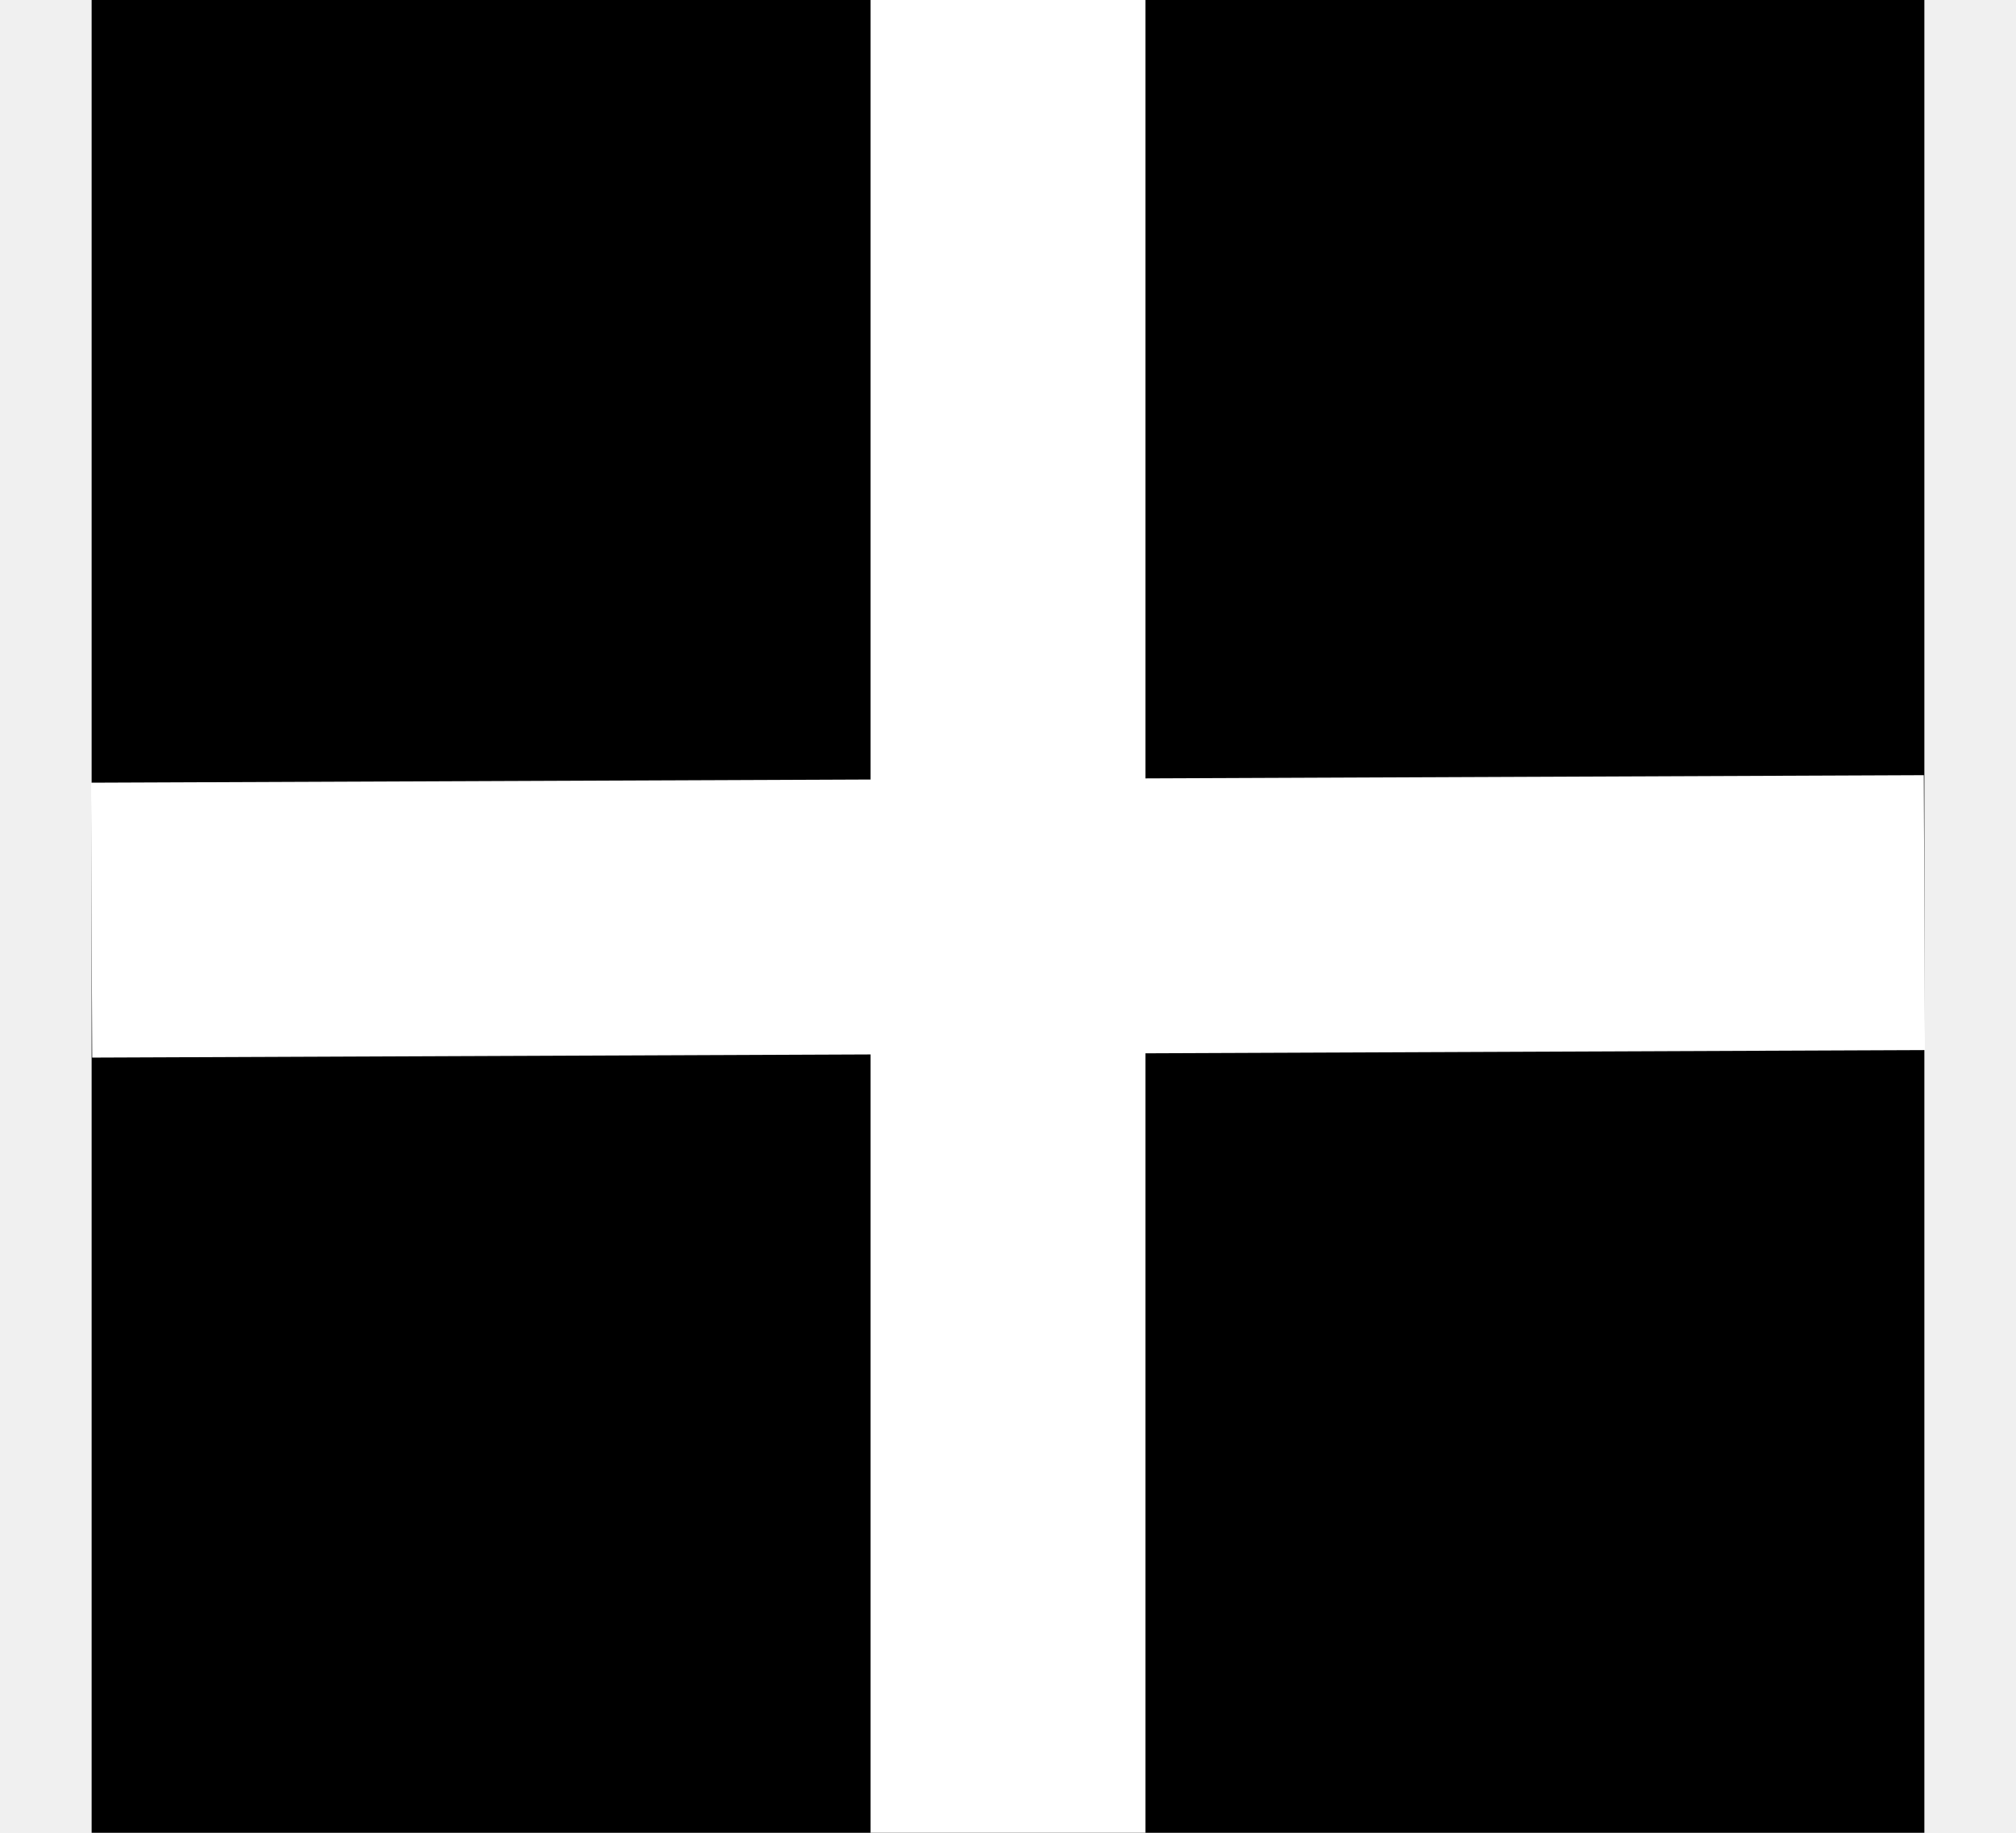
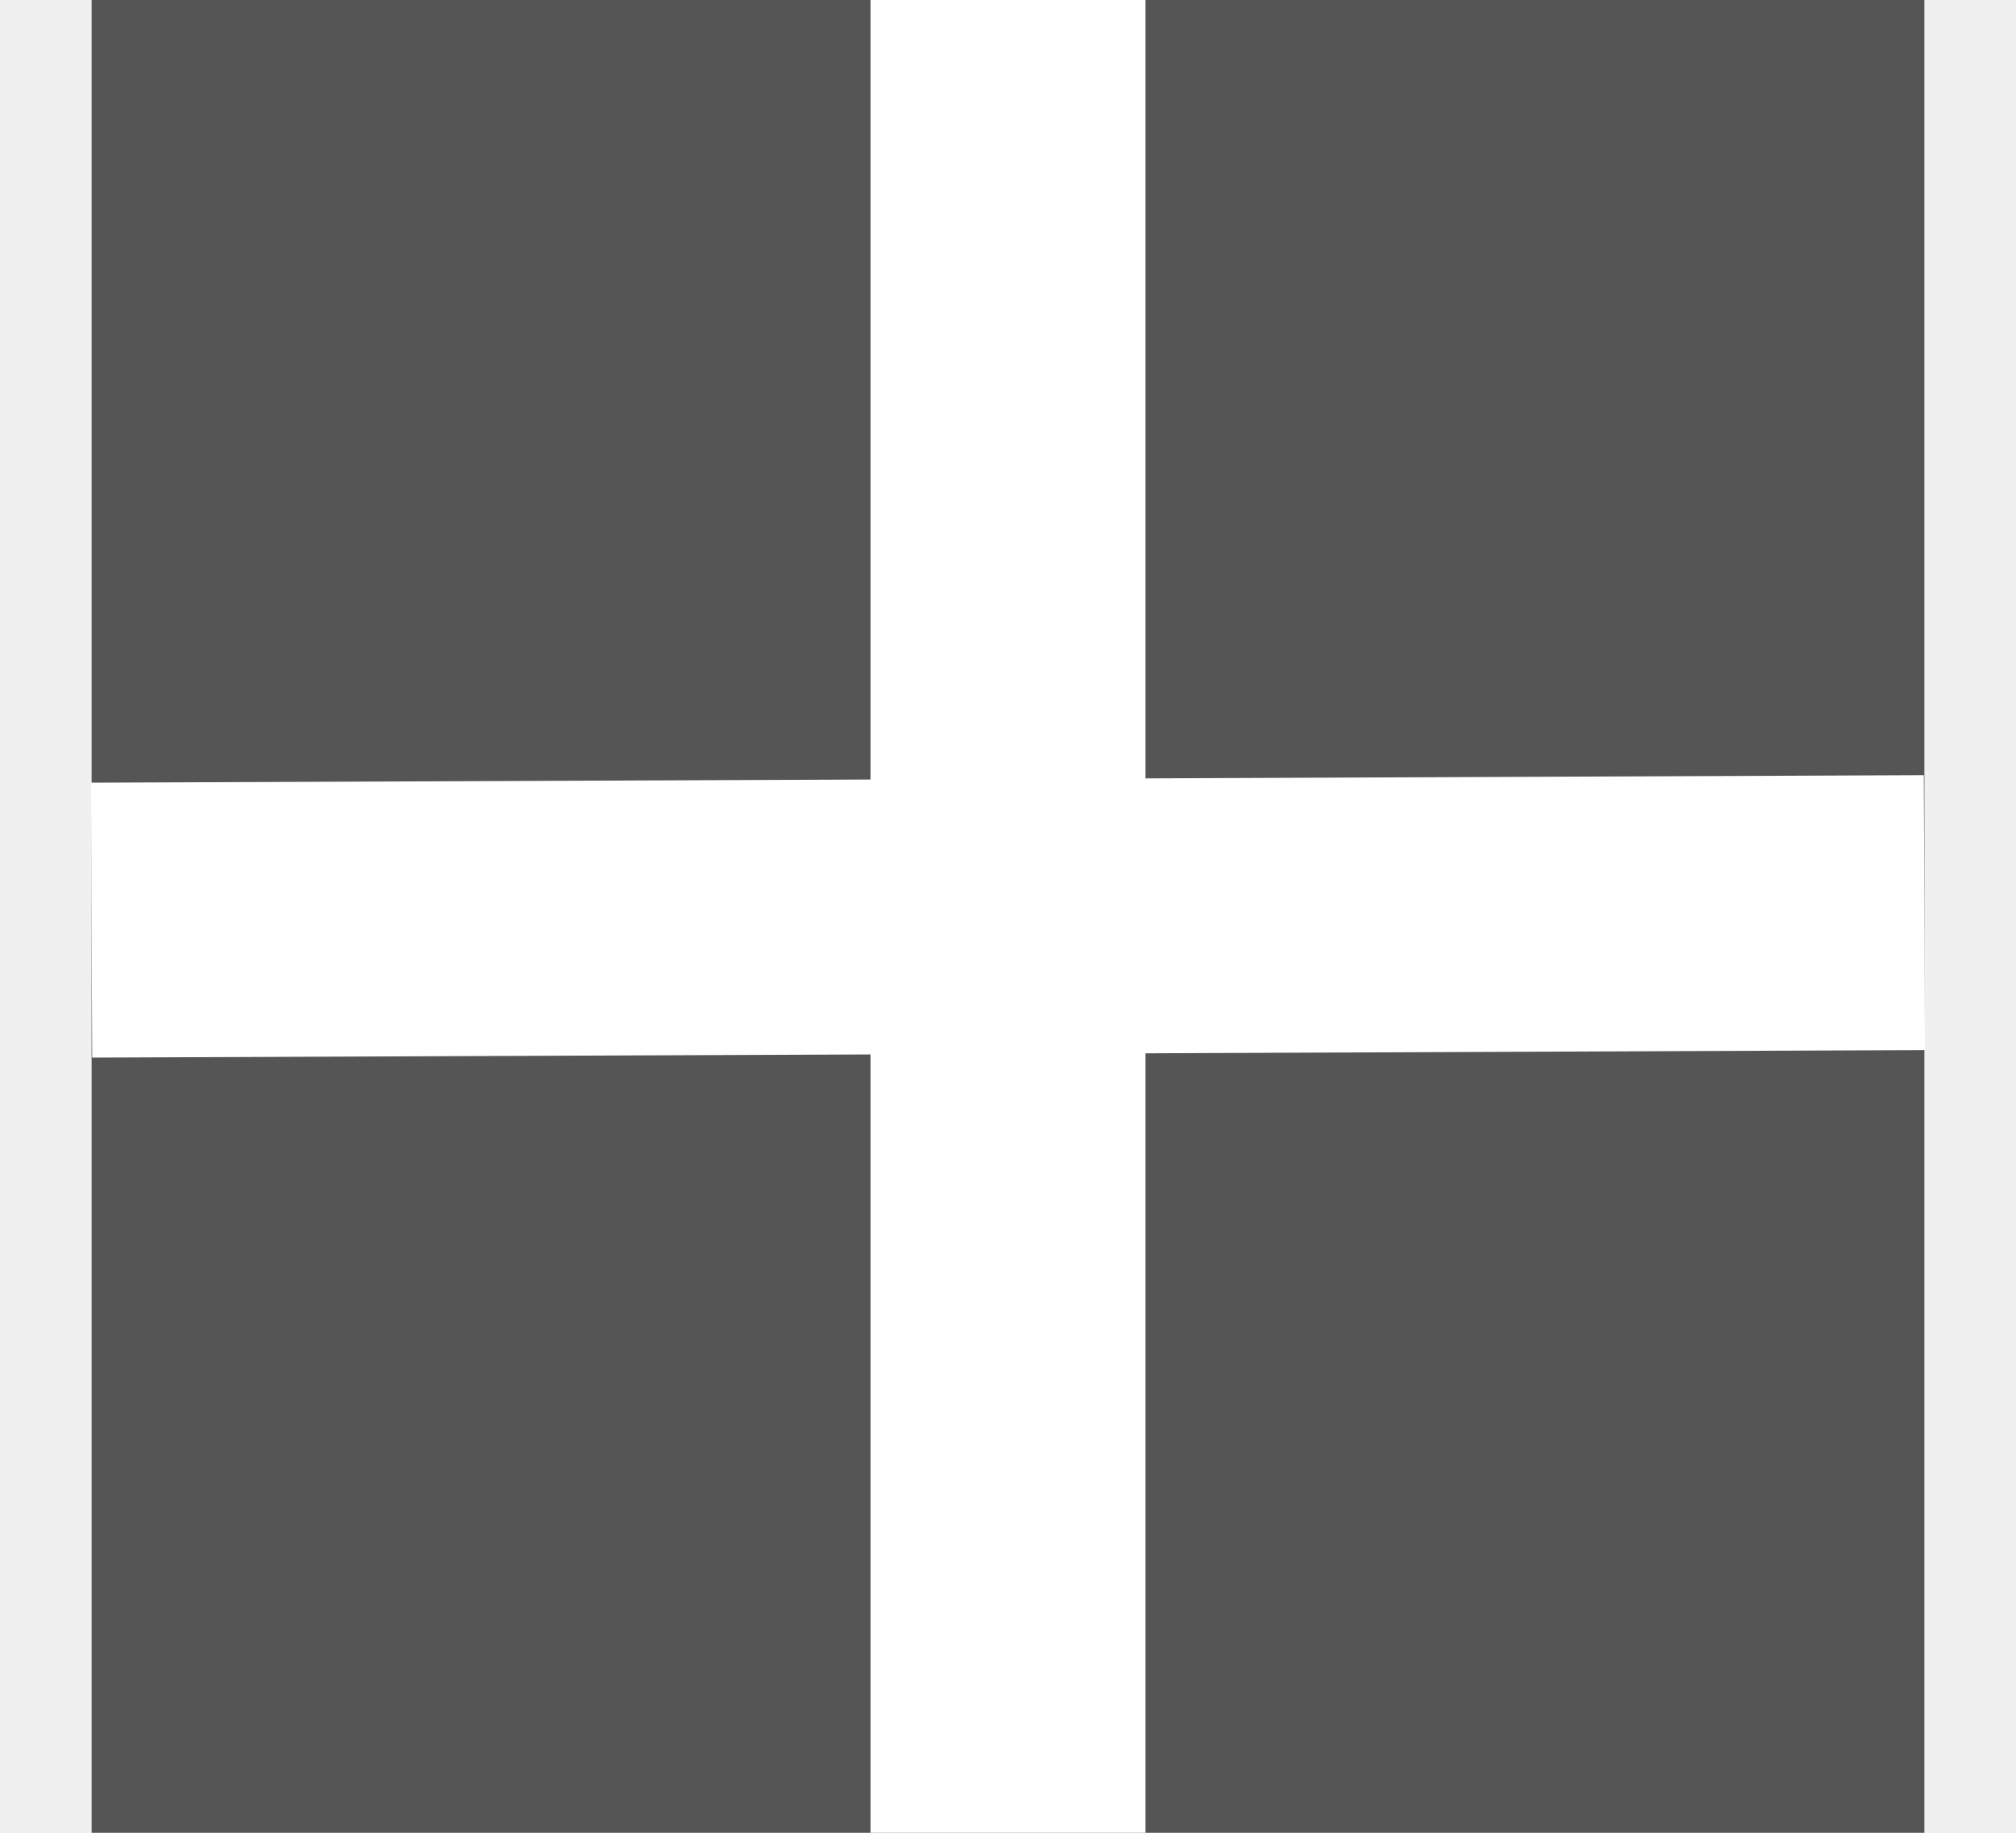
<svg xmlns="http://www.w3.org/2000/svg" width="22" height="20" viewBox="0 0 22 20" fill="none">
-   <rect x="1" width="20" height="20" fill="black" />
+   <rect x="1" width="20" height="20" fill="#555555" />
  <path d="M11 0V20" stroke="white" stroke-width="3" />
  <path d="M21 9.959L1 10.041" stroke="white" stroke-width="3" />
</svg>
